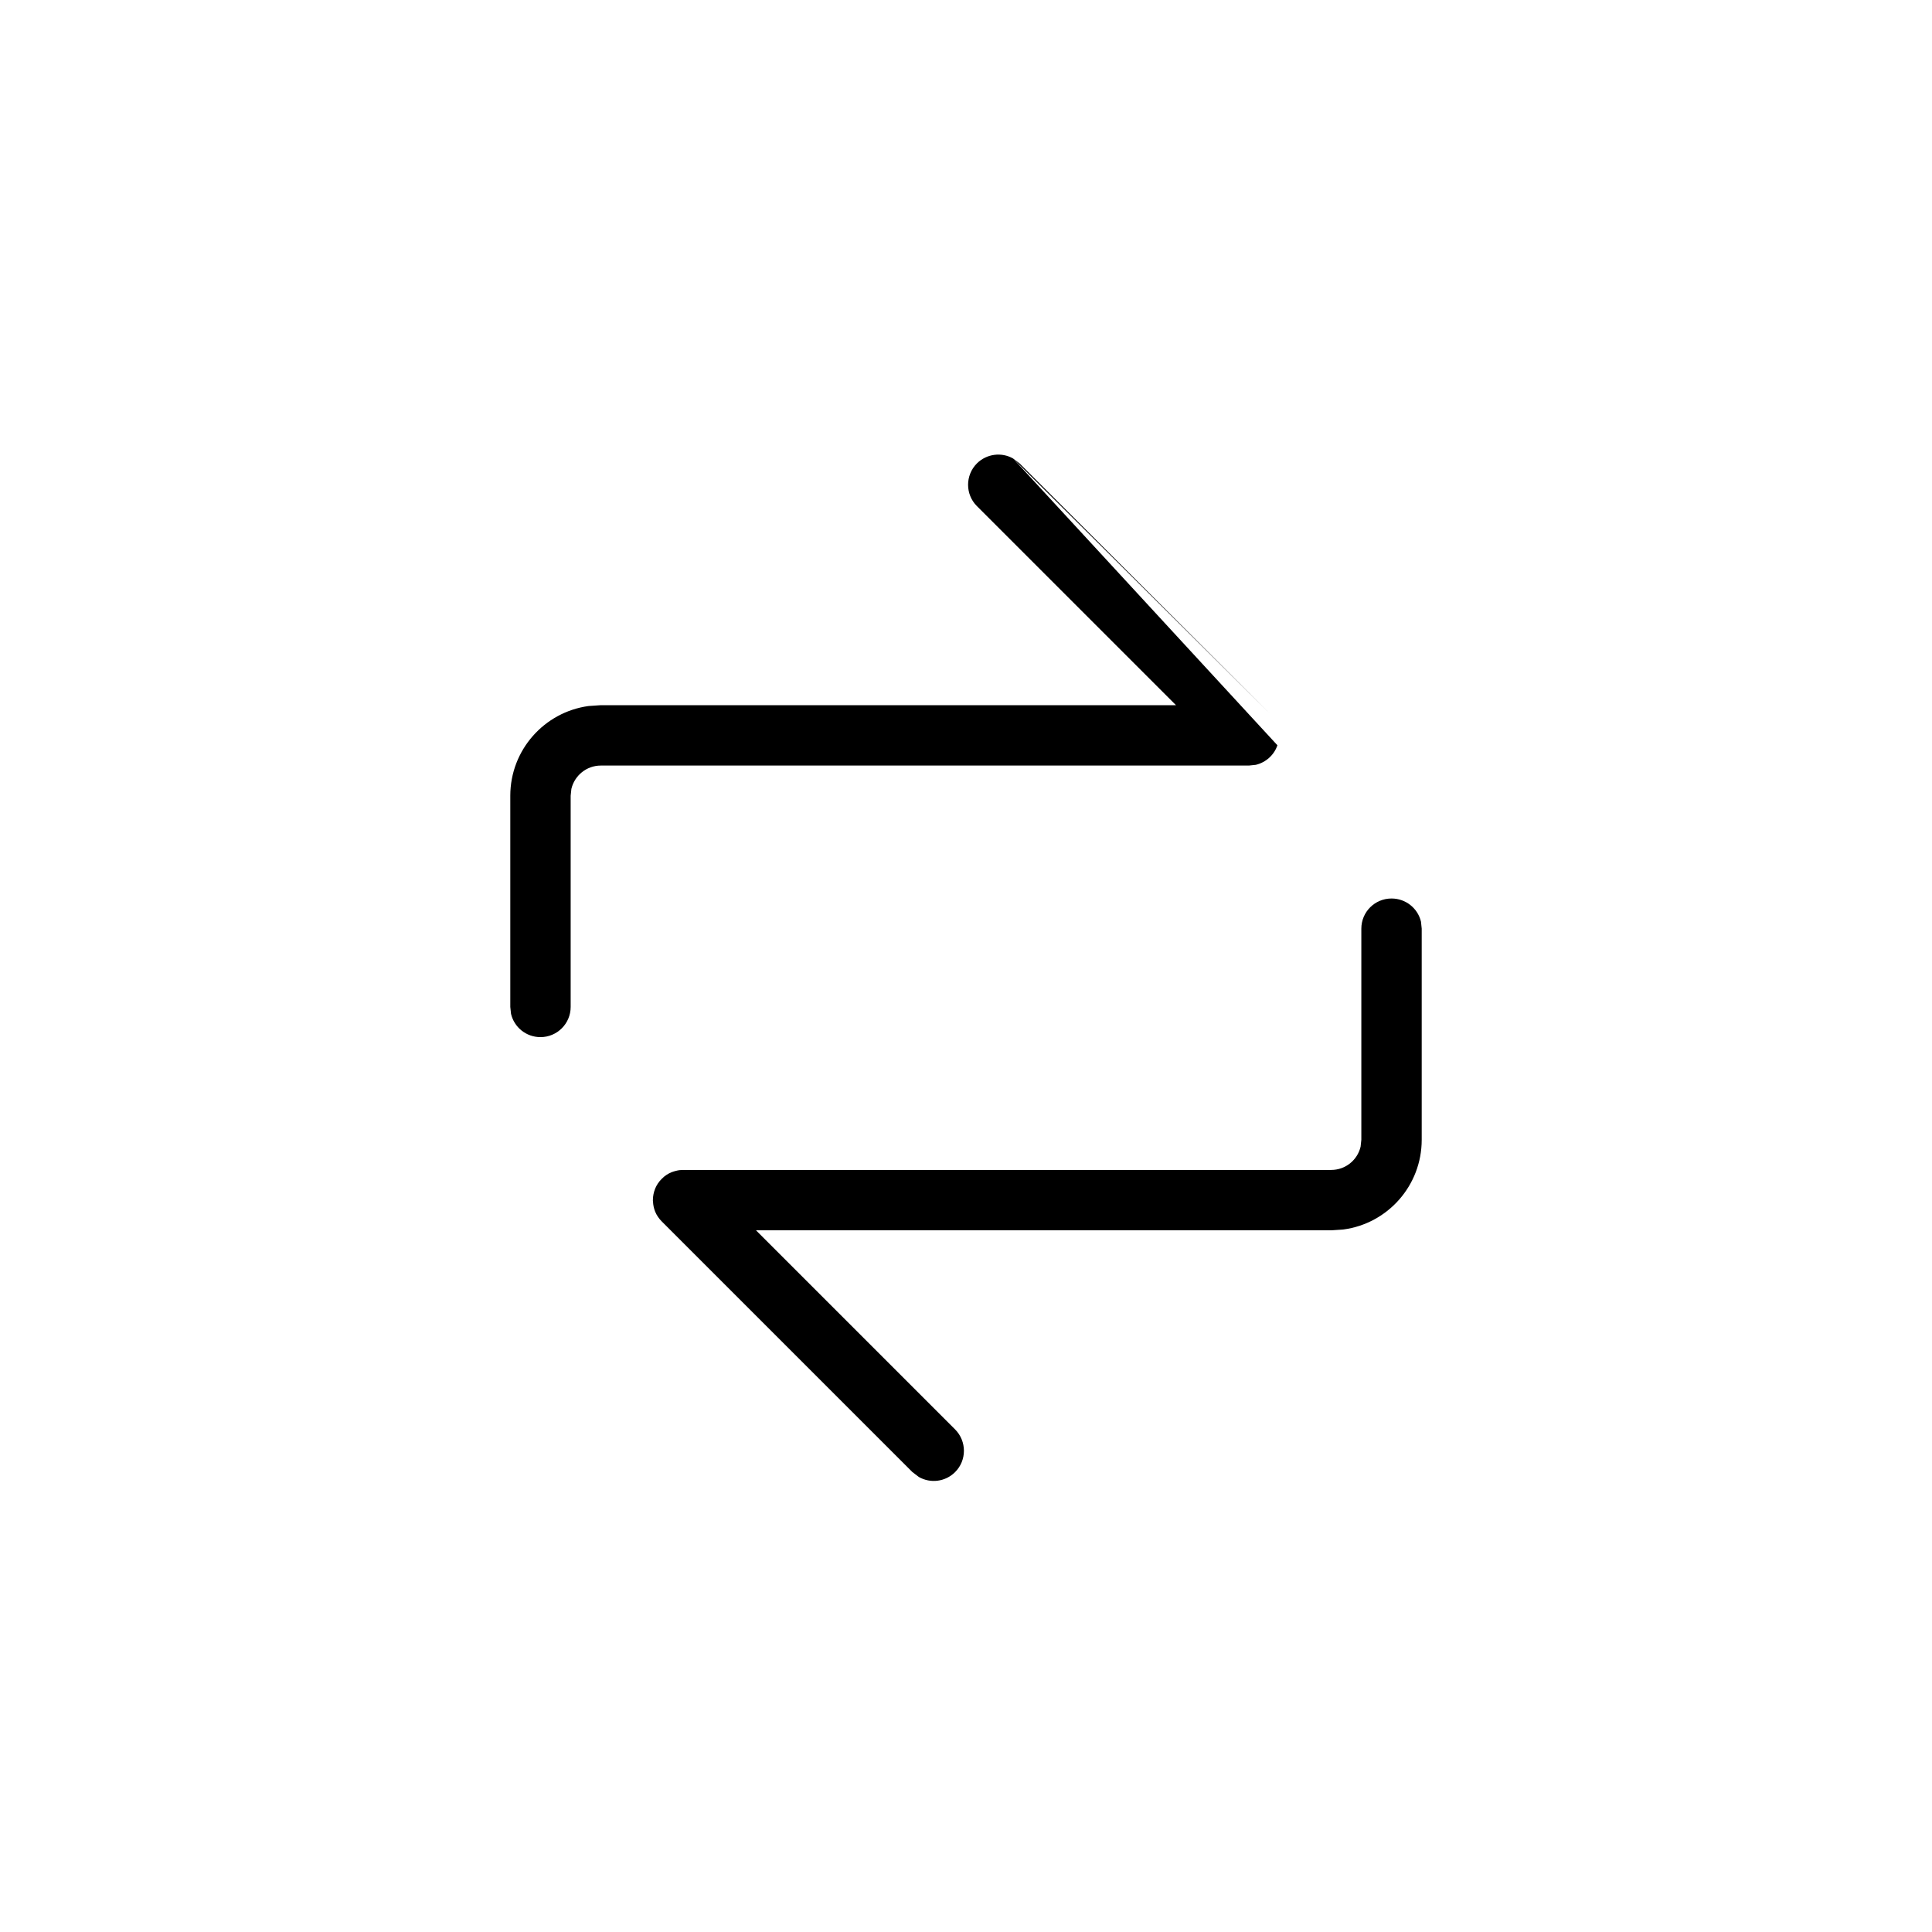
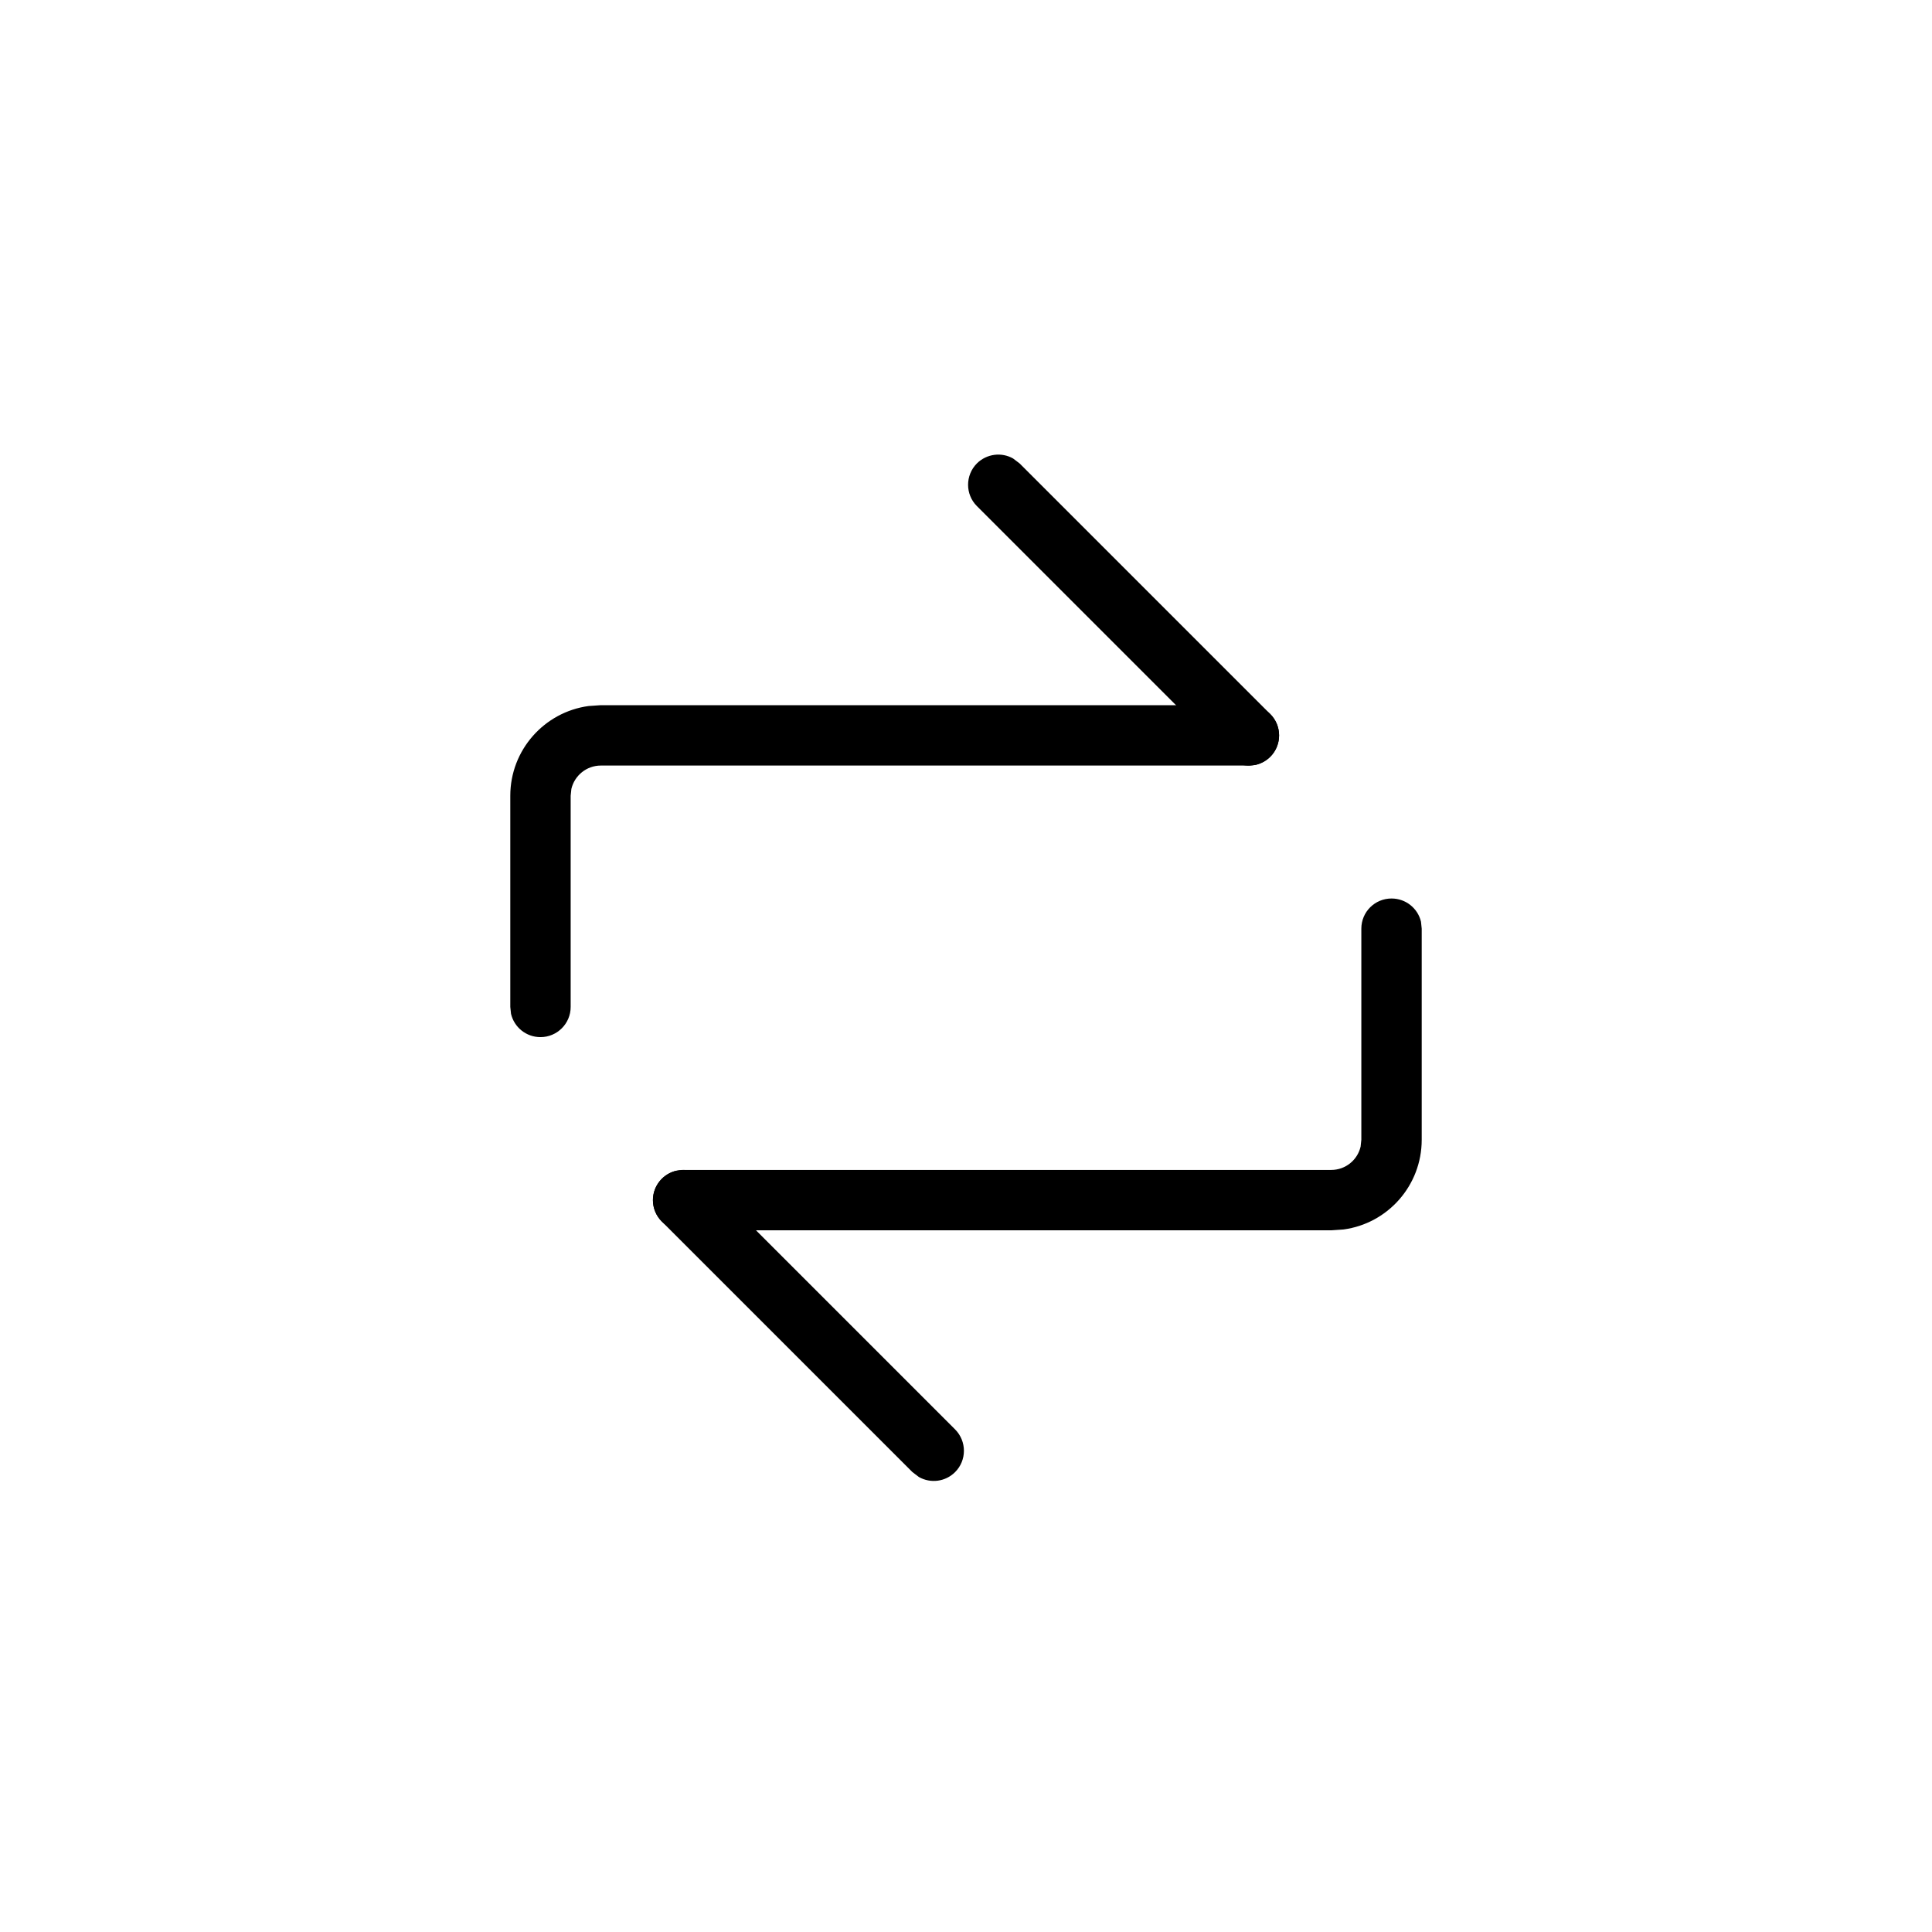
<svg xmlns="http://www.w3.org/2000/svg" width="16" height="16" viewBox="0 0 16 16" fill="none">
-   <path fill-rule="evenodd" clip-rule="evenodd" d="M8.39 3.797C8.295 3.743 8.172 3.757 8.09 3.838C7.993 3.936 7.993 4.094 8.09 4.191L9.739 5.84H4.976L4.874 5.847C4.508 5.897 4.226 6.211 4.226 6.59V8.339L4.232 8.396C4.258 8.507 4.357 8.589 4.476 8.589C4.614 8.589 4.726 8.477 4.726 8.339V6.59L4.732 6.533C4.758 6.423 4.857 6.34 4.976 6.34H10.337H10.343L10.4 6.334C10.484 6.314 10.552 6.252 10.579 6.172L8.39 3.797ZM8.39 3.797L8.444 3.838L10.516 5.91L8.39 3.797ZM6.261 10.189H11.024L11.126 10.182C11.492 10.133 11.774 9.819 11.774 9.439V7.691L11.768 7.633C11.742 7.523 11.643 7.441 11.524 7.441C11.386 7.441 11.274 7.552 11.274 7.691V9.439L11.268 9.496C11.242 9.607 11.143 9.689 11.024 9.689H5.657C5.638 9.689 5.619 9.691 5.6 9.696L5.6 9.696C5.587 9.699 5.574 9.703 5.561 9.708C5.532 9.72 5.504 9.738 5.481 9.762C5.456 9.786 5.438 9.814 5.426 9.843C5.414 9.873 5.407 9.905 5.407 9.939C5.407 9.943 5.407 9.947 5.408 9.951C5.409 9.979 5.415 10.008 5.426 10.035C5.438 10.064 5.457 10.092 5.481 10.116L7.556 12.191L7.61 12.232C7.705 12.286 7.828 12.273 7.91 12.191C8.007 12.094 8.007 11.936 7.91 11.838L6.261 10.189Z" fill="black" />
+   <path d="M10.593 6.09C10.593 6.209 10.511 6.308 10.4 6.334L10.343 6.34H4.976C4.857 6.34 4.758 6.423 4.732 6.533L4.726 6.59V8.339C4.726 8.477 4.614 8.589 4.476 8.589C4.357 8.589 4.258 8.507 4.232 8.396L4.226 8.339V6.59C4.226 6.211 4.508 5.897 4.874 5.847L4.976 5.84H10.343C10.481 5.84 10.593 5.952 10.593 6.09Z" fill="black" />
+   <path d="M8.09 3.838C8.172 3.757 8.295 3.743 8.39 3.797L8.444 3.838L10.52 5.914C10.617 6.011 10.617 6.17 10.52 6.267C10.438 6.349 10.315 6.362 10.219 6.308L10.166 6.267L8.09 4.191C7.993 4.094 7.993 3.936 8.09 3.838Z" fill="black" />
+   <path d="M5.481 9.762C5.562 9.681 5.685 9.667 5.781 9.722L5.834 9.762L7.91 11.838C8.007 11.936 8.007 12.094 7.91 12.191C7.828 12.273 7.705 12.286 7.61 12.232L7.556 12.191L5.481 10.116C5.383 10.018 5.383 9.86 5.481 9.762Z" fill="black" />
+   <path d="M5.407 9.939C5.407 9.821 5.49 9.721 5.6 9.696L5.657 9.689H11.024C11.143 9.689 11.242 9.607 11.268 9.496L11.274 9.439V7.691C11.274 7.552 11.386 7.441 11.524 7.441C11.643 7.441 11.742 7.523 11.768 7.633L11.774 7.691V9.439C11.774 9.819 11.492 10.133 11.126 10.182L11.024 10.189H5.657C5.519 10.189 5.407 10.077 5.407 9.939Z" fill="black" />
</svg>
